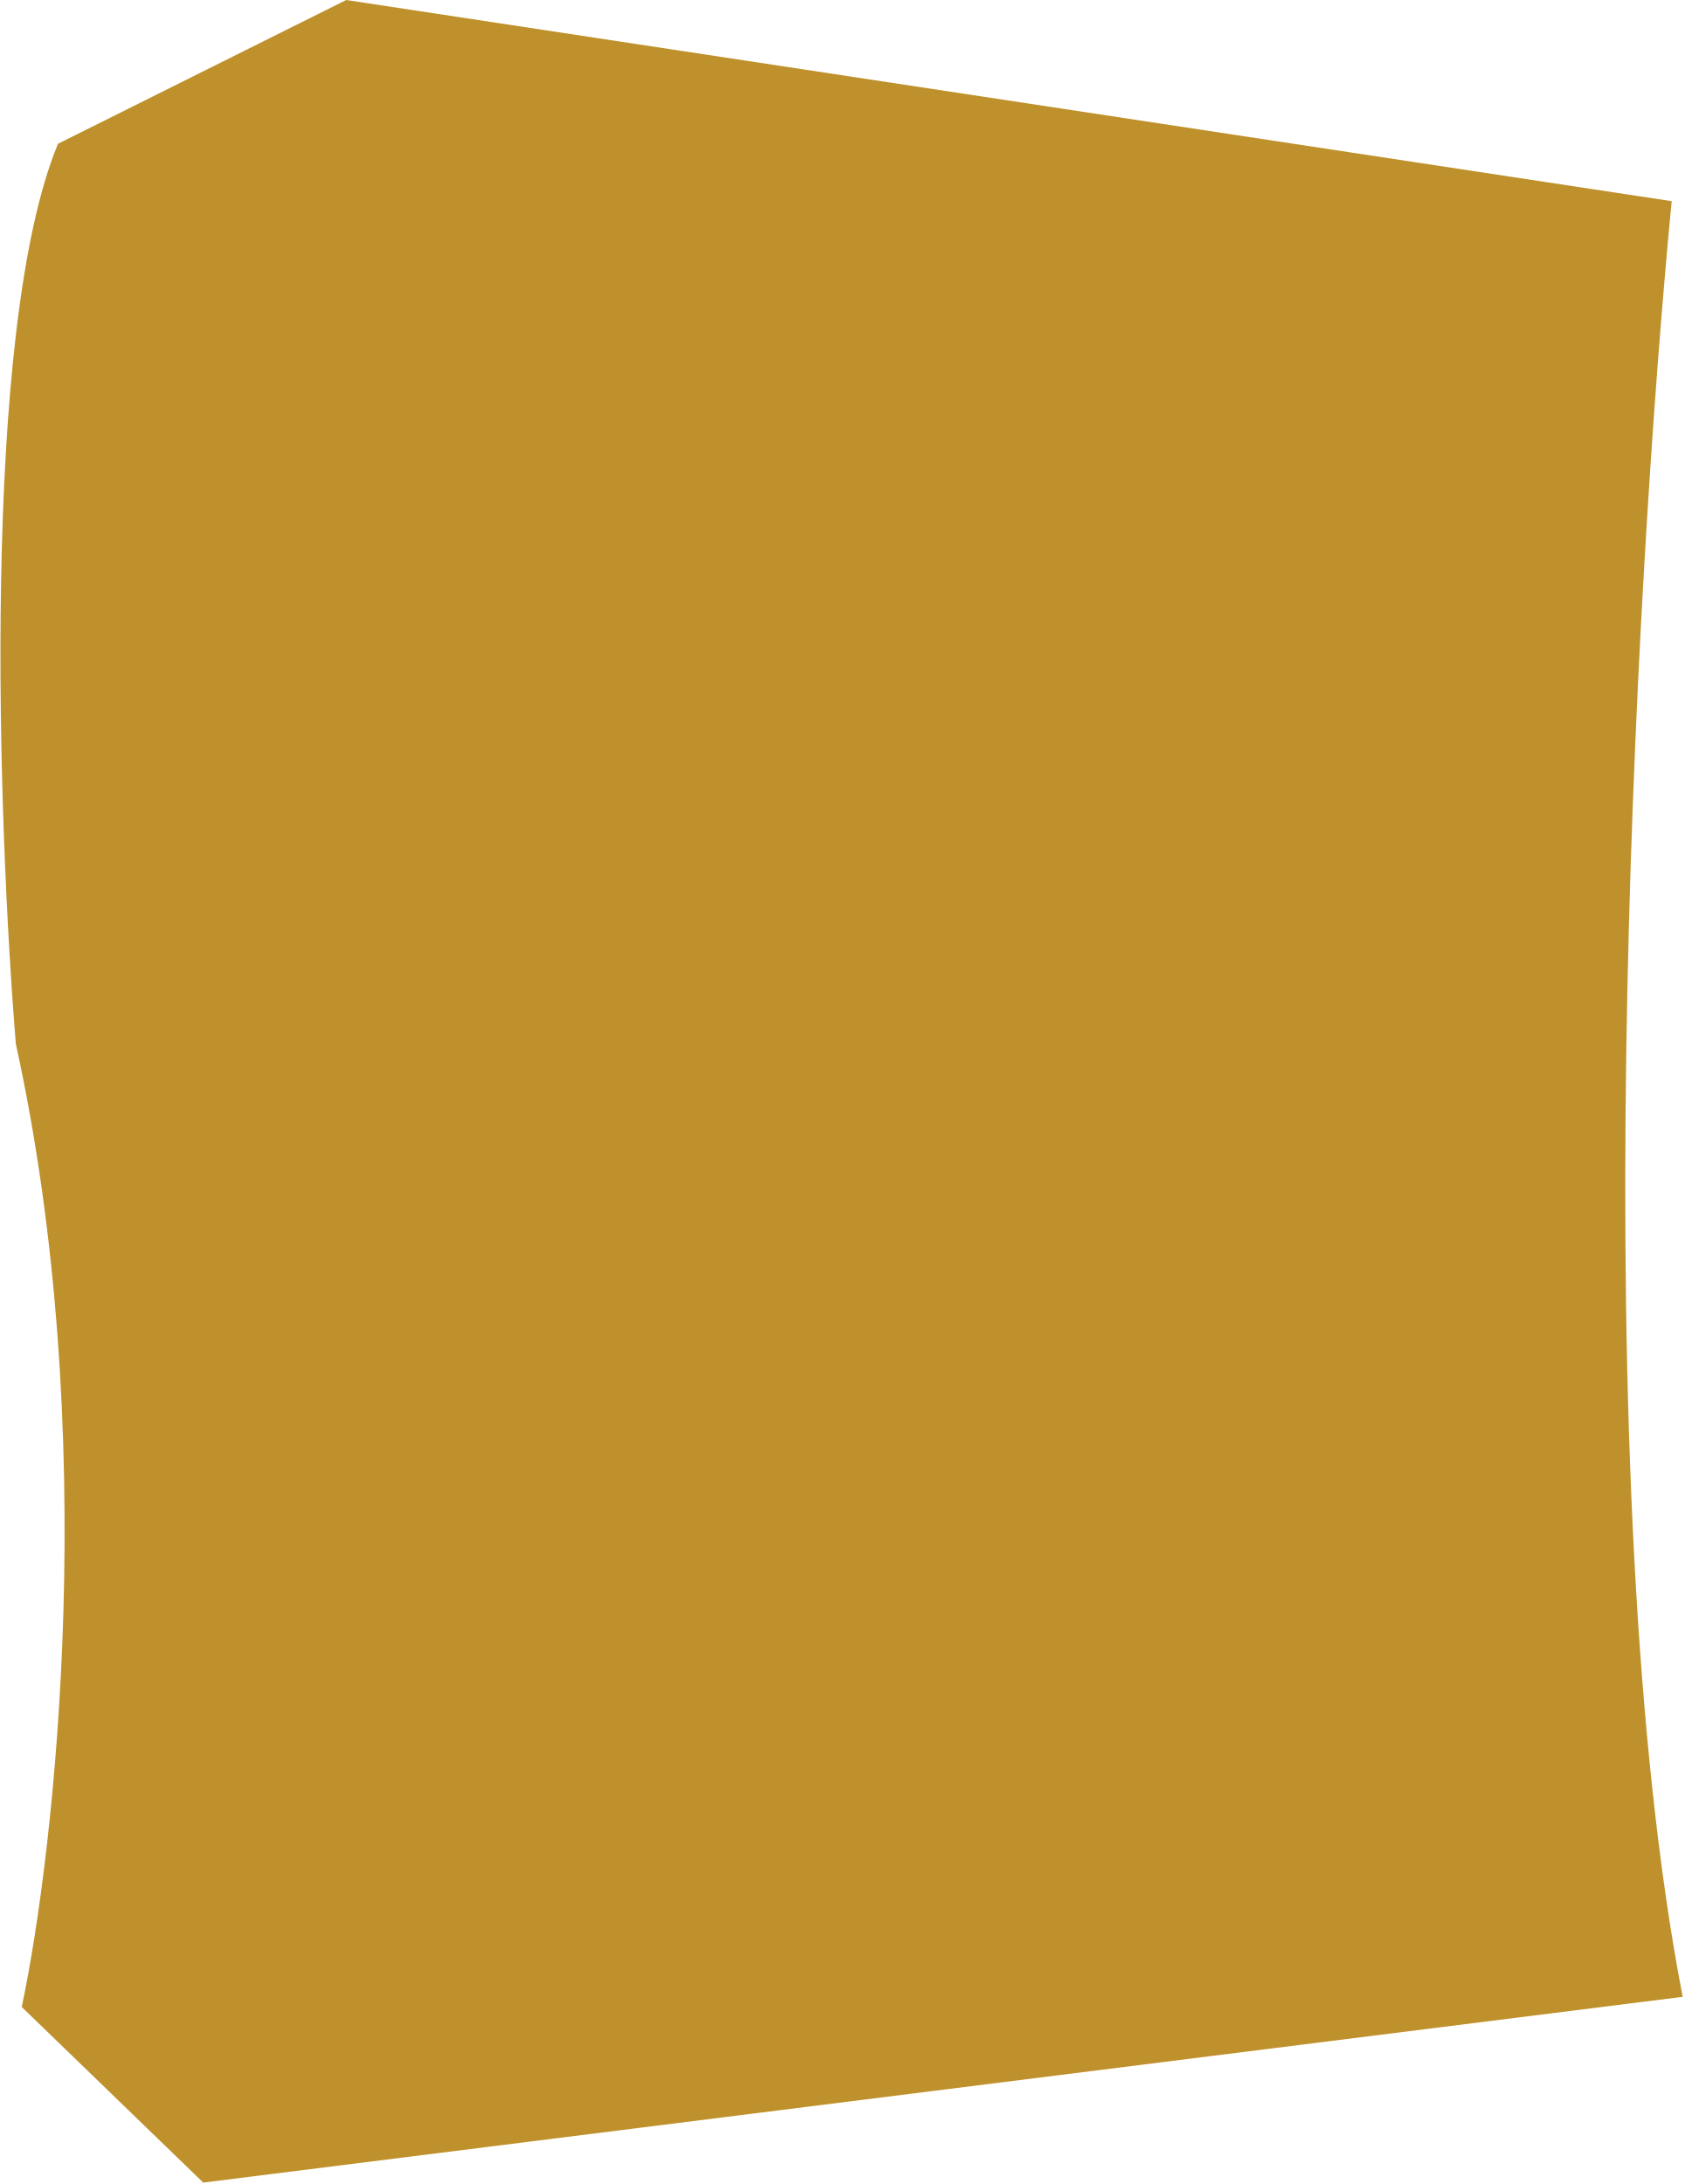
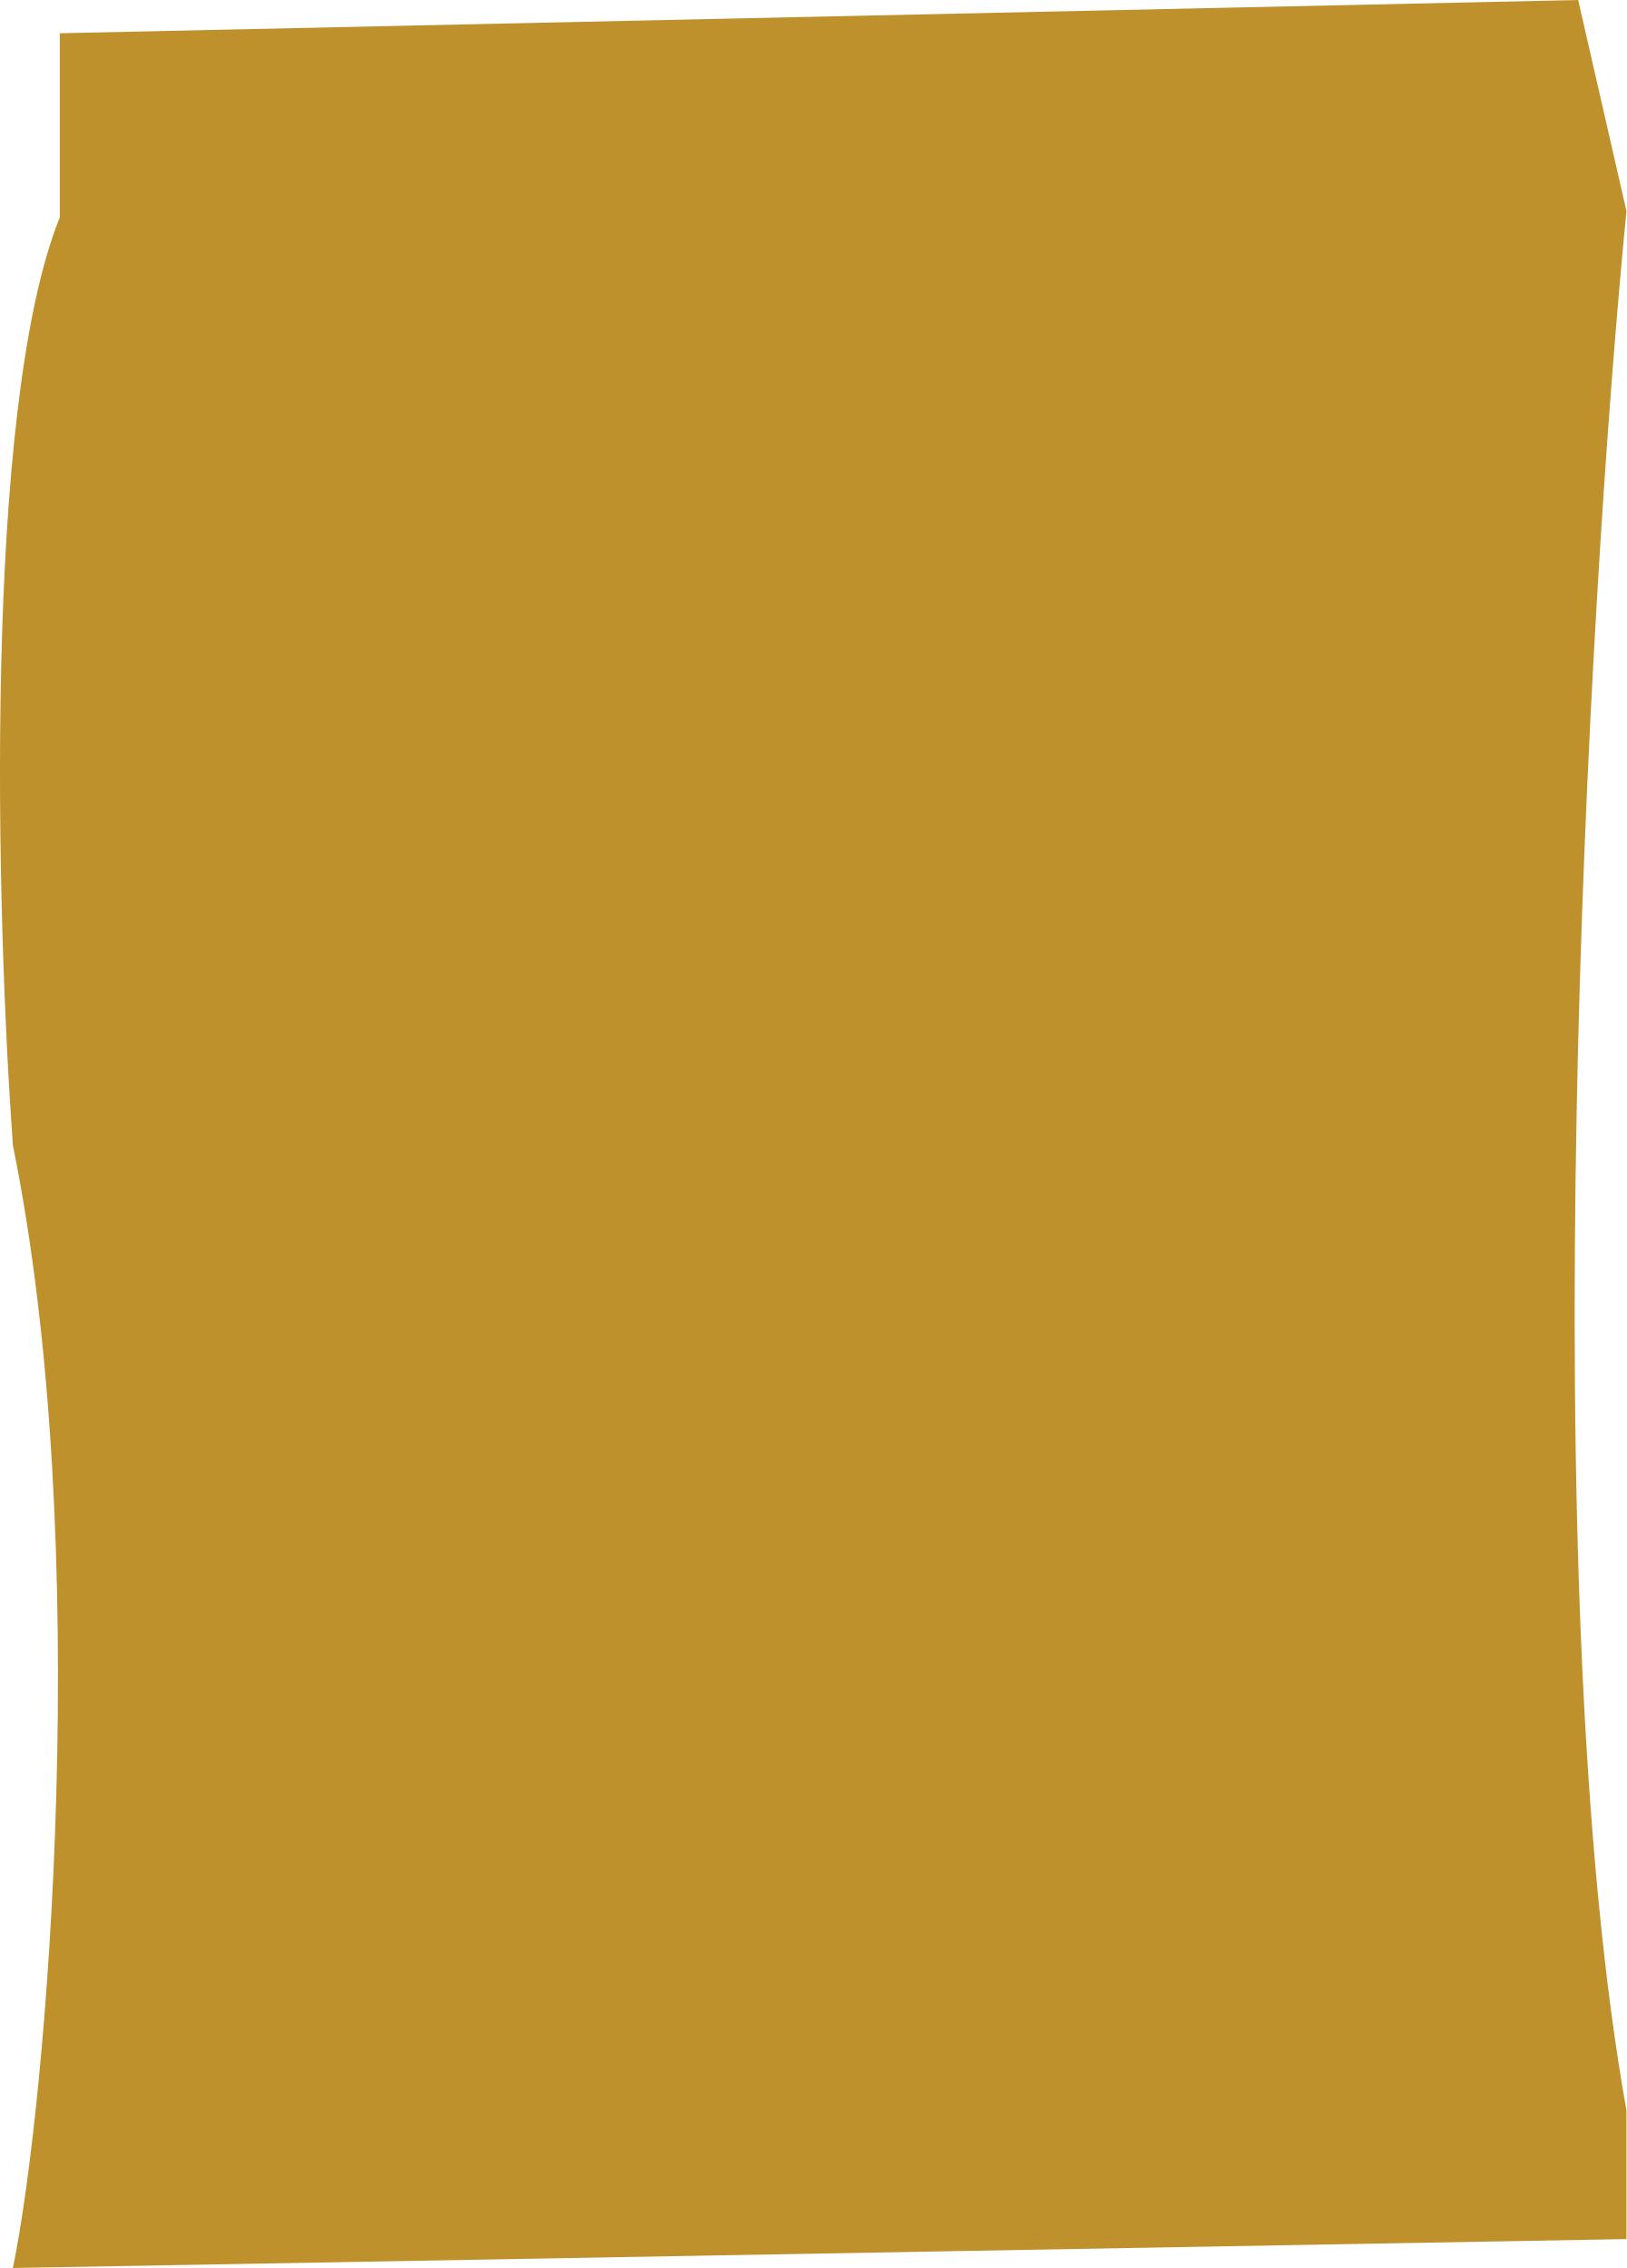
- <svg xmlns="http://www.w3.org/2000/svg" width="601" height="779" viewBox="0 0 601 779" fill="none">
-   <path d="M600.246 712.24C565.135 530.851 583.004 209.669 596.327 71.751L123.5 -0L20.691 51.274C-6.903 117.844 -0.83 293.077 5.655 372.372C36.104 510.988 19.744 659.124 7.757 715.865L72.5 778.5L600.246 712.24Z" fill="#BF912C" />
+ <svg xmlns="http://www.w3.org/2000/svg" width="537" height="749" viewBox="0 0 537 749" fill="none">
+   <path d="M537 696.966C506.037 523.584 524.099 201.293 537 69.697L521.063 -6.9662e-07L19.736 10.98L19.736 71.774C-5.762 135.169 -1.209 302.505 4.255 378.248C31.211 510.767 15.487 694.898 4.255 749L537 739.453L537 696.966Z" fill="#BF912C" />
</svg>
